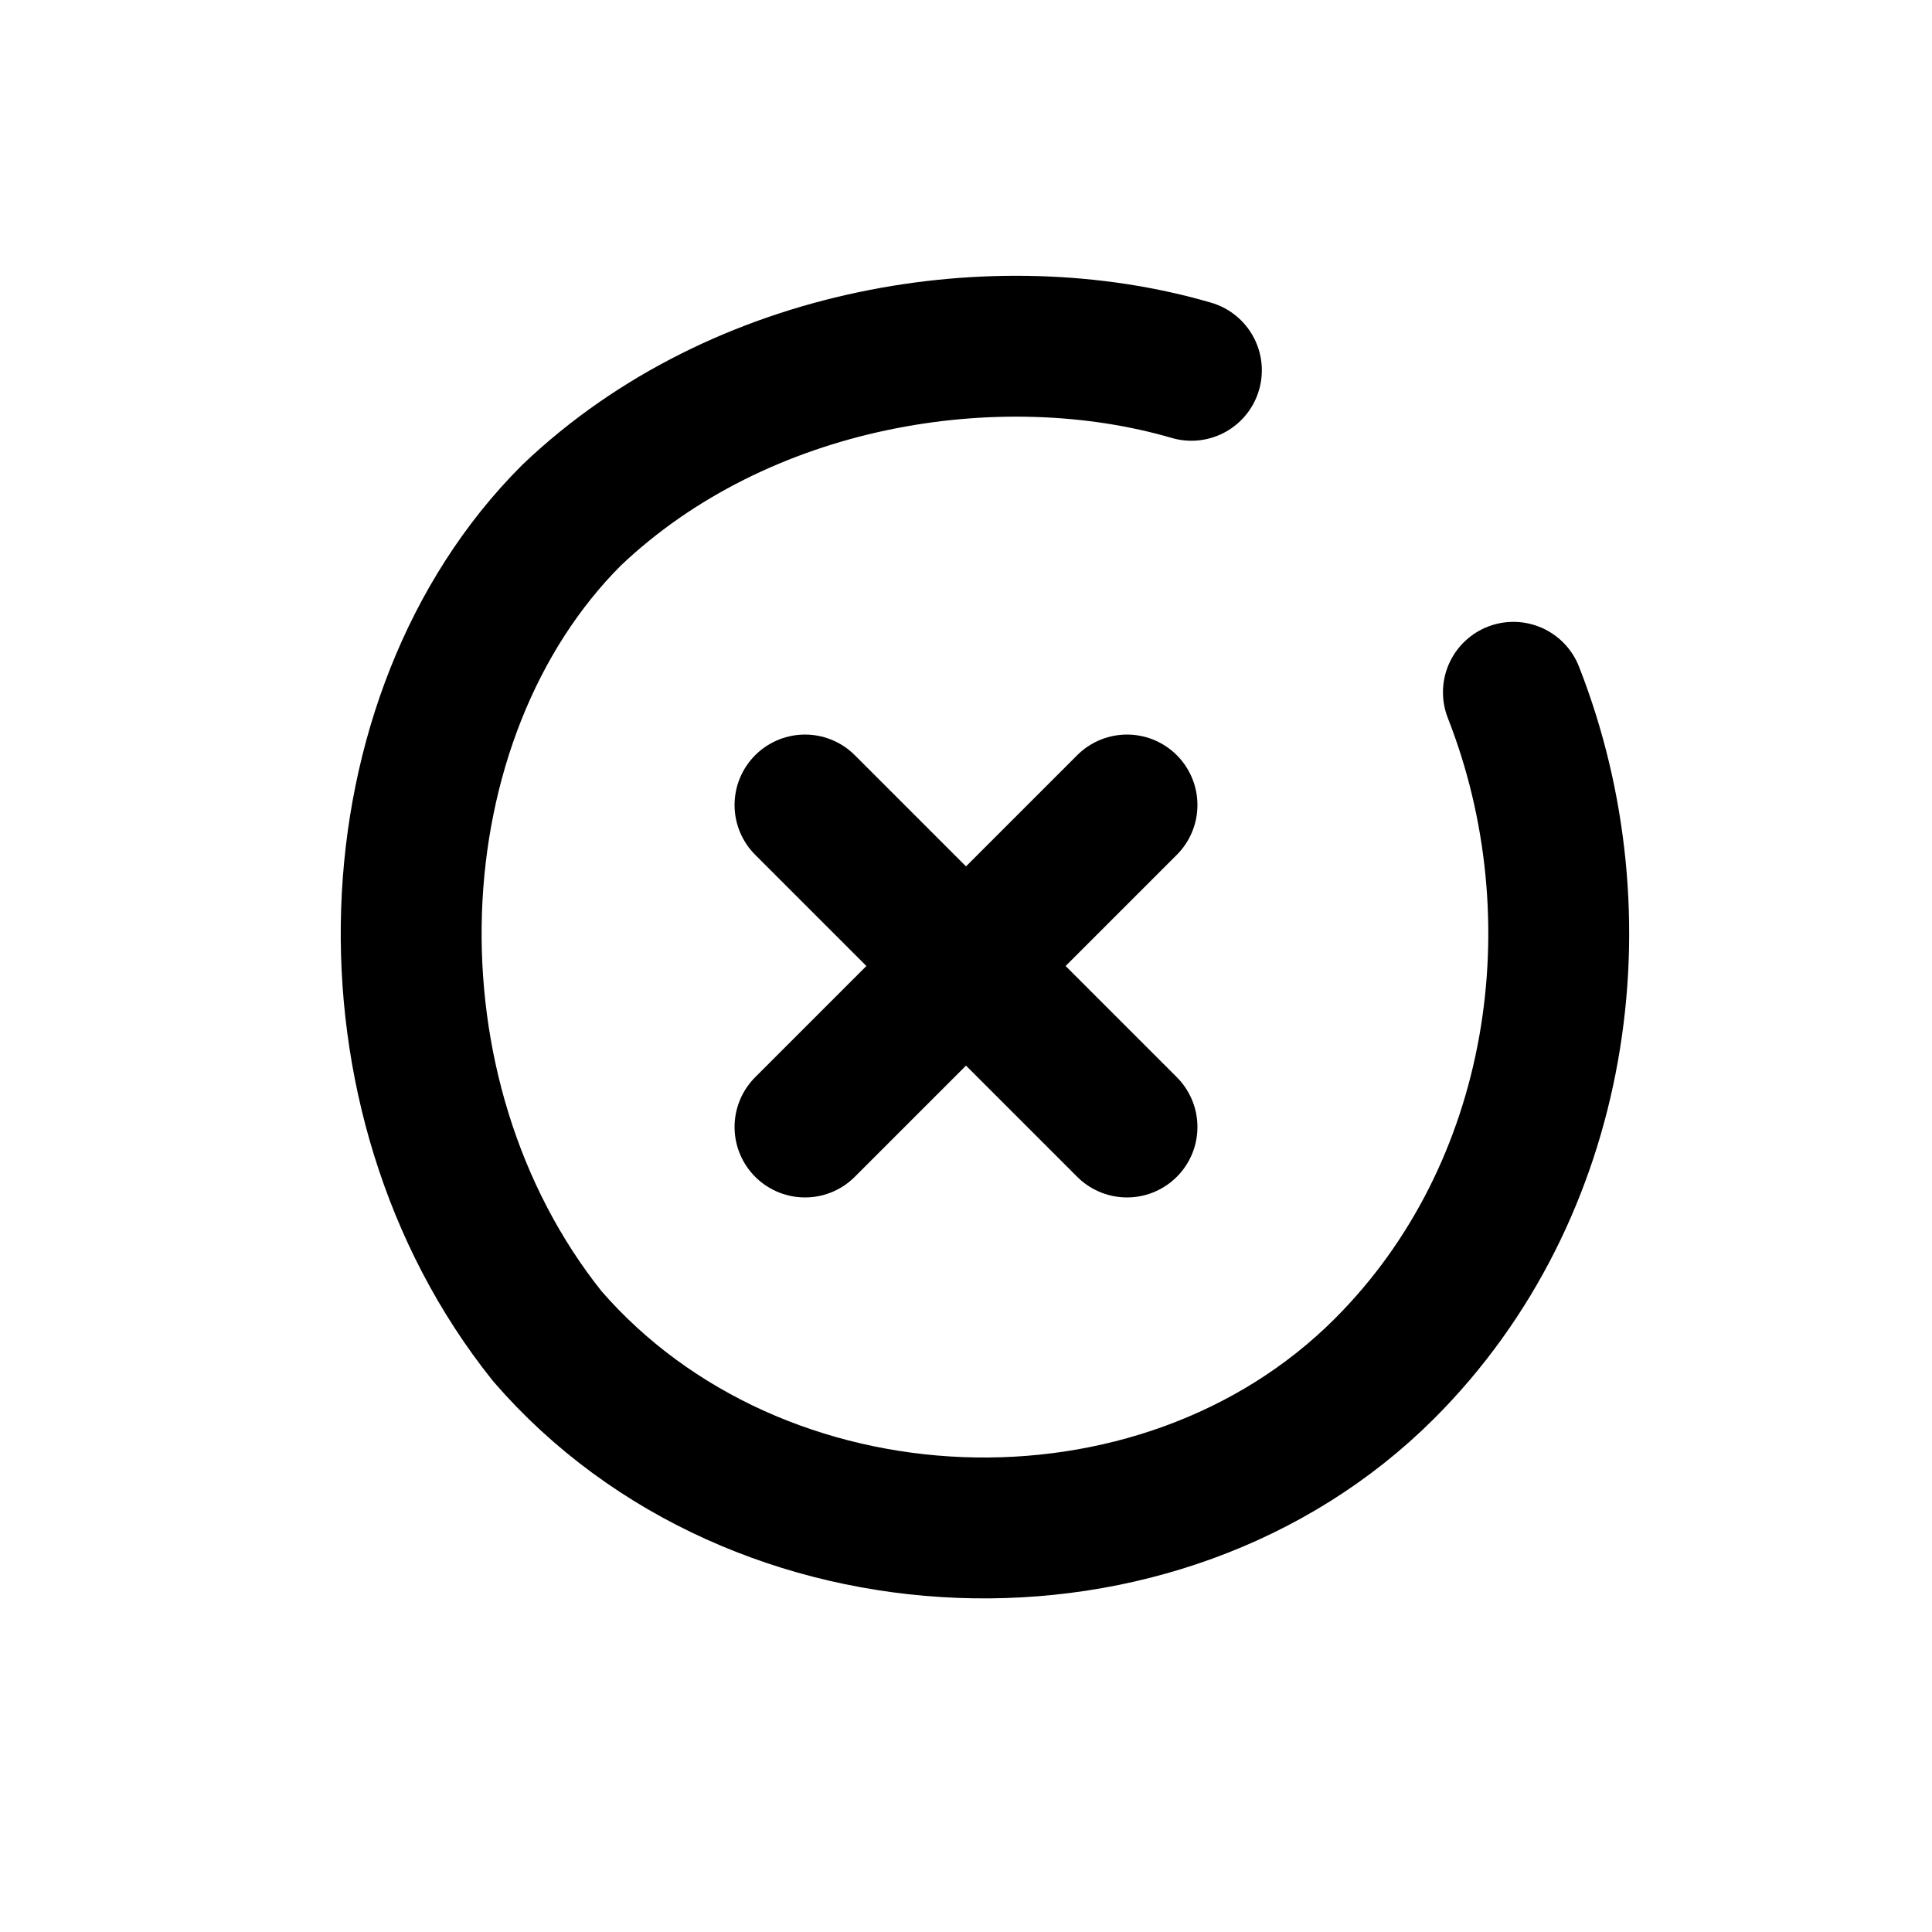
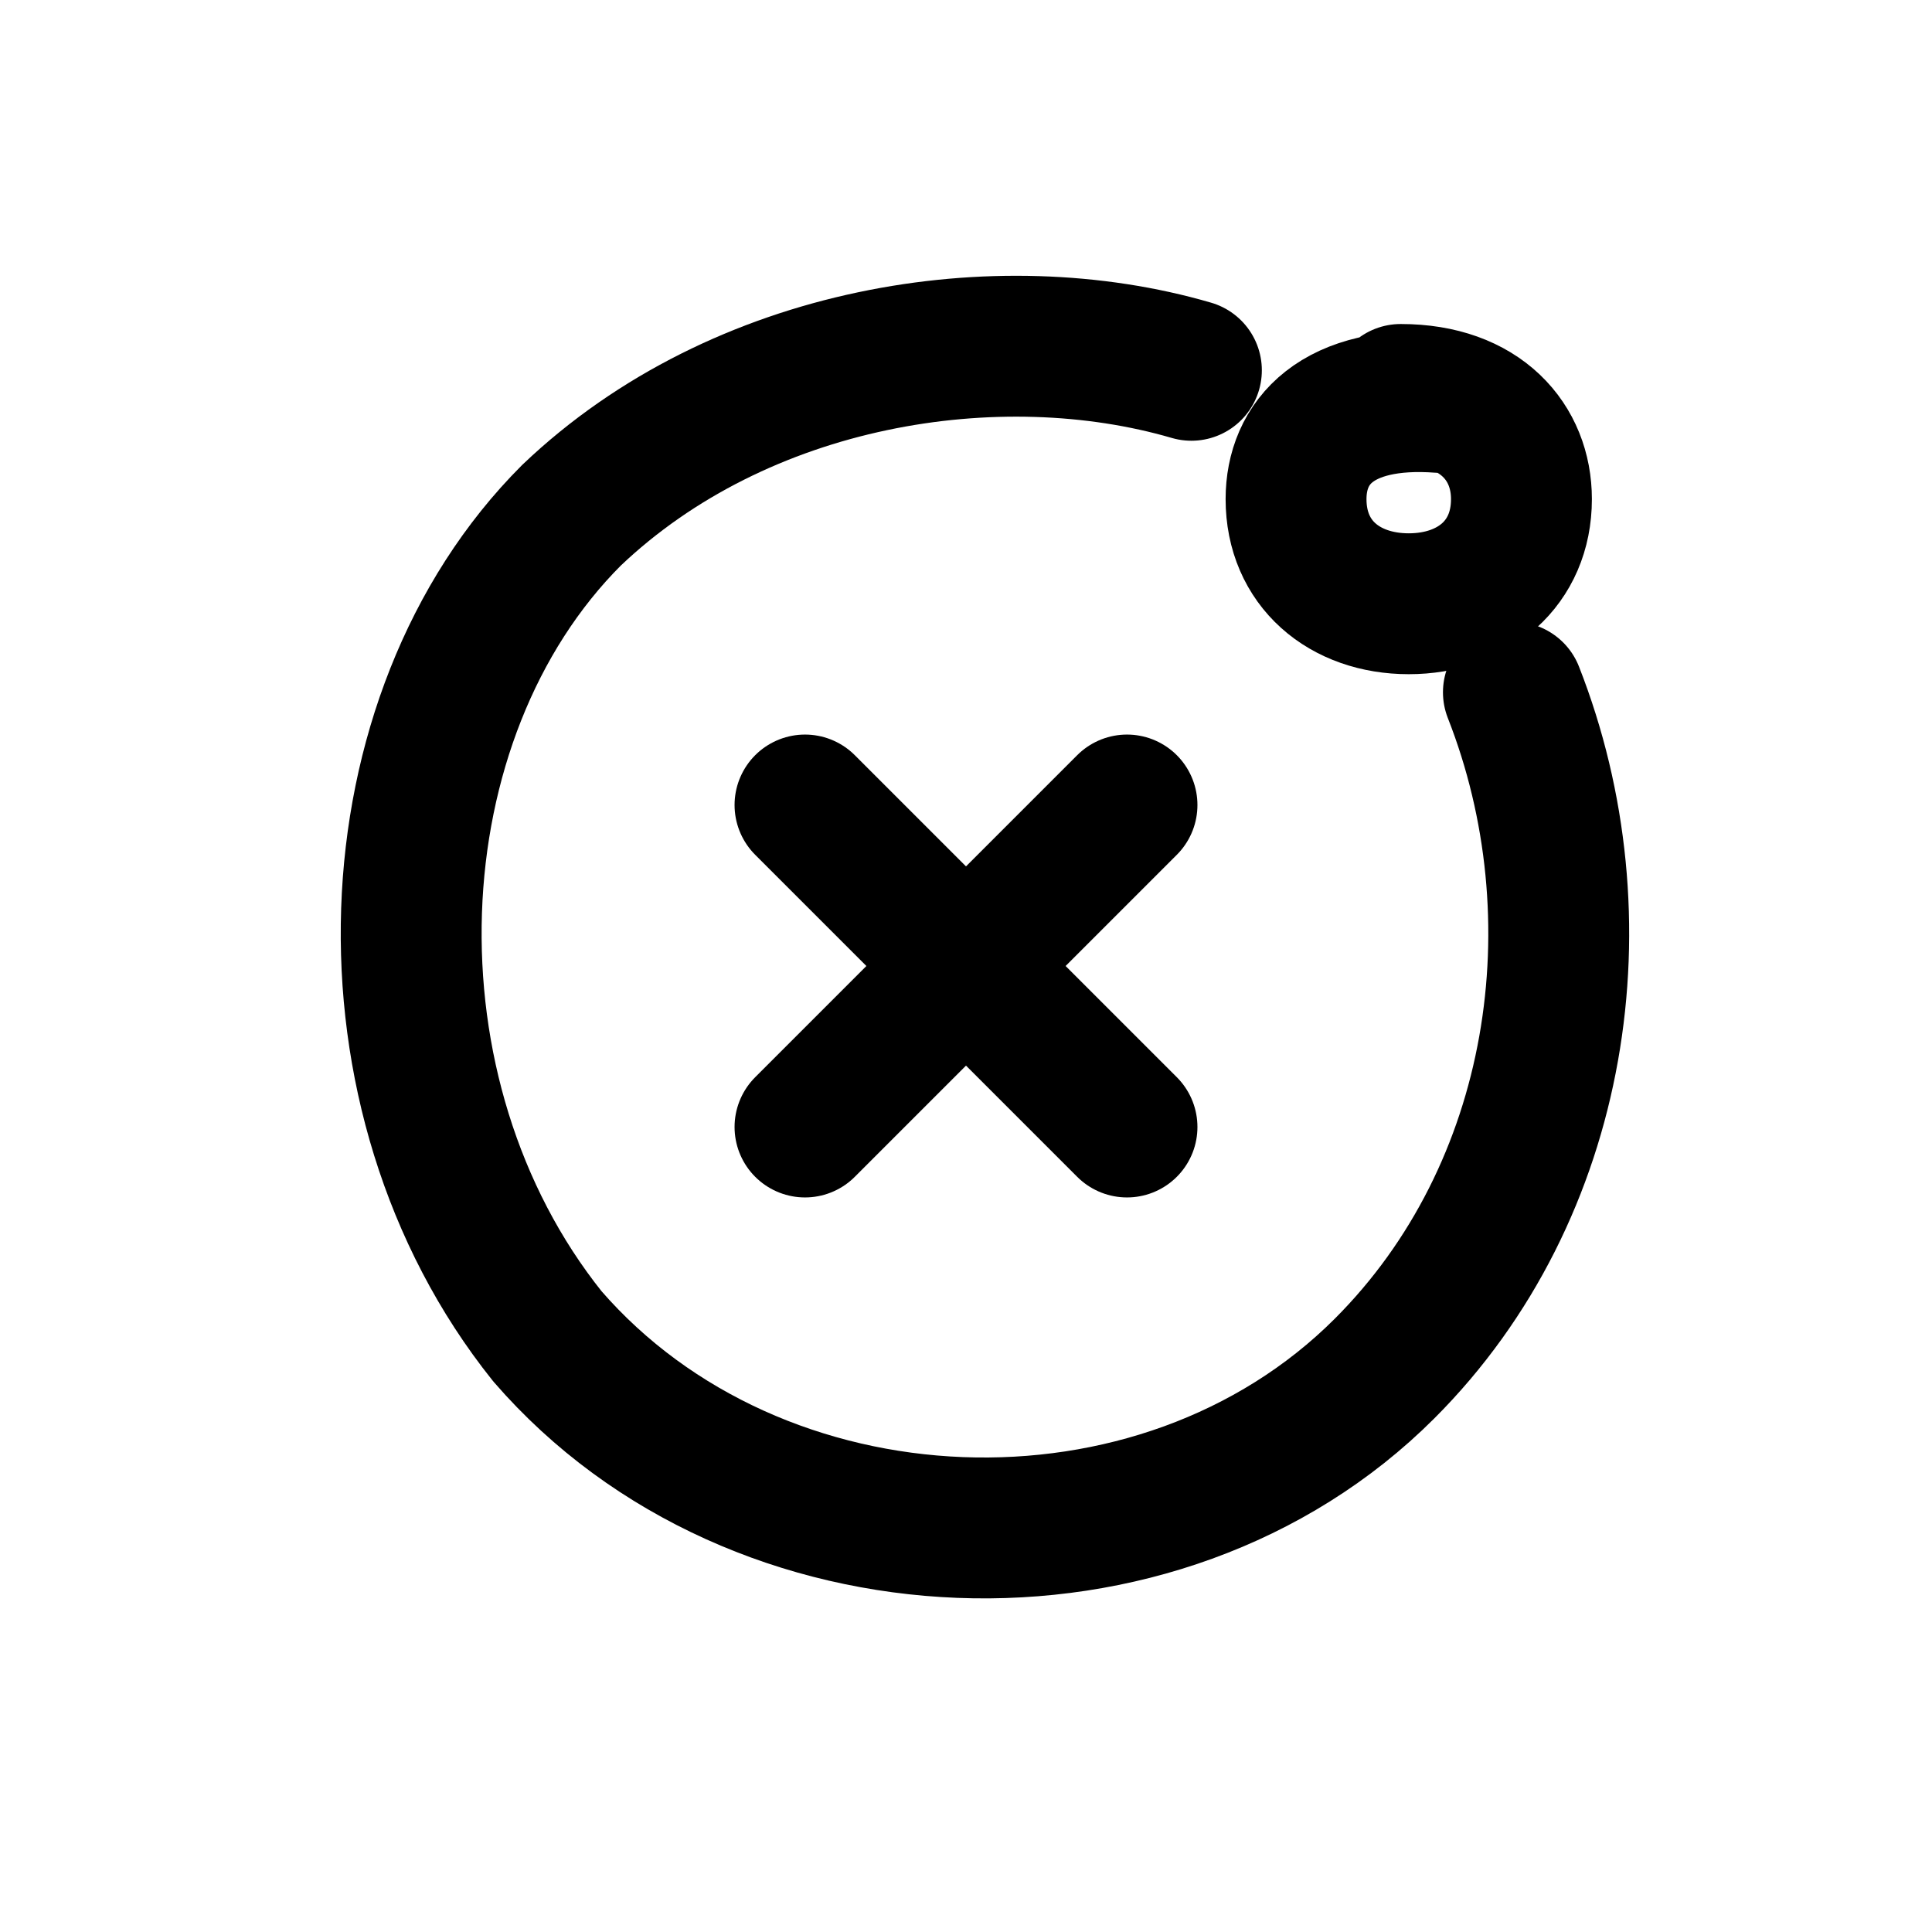
<svg xmlns="http://www.w3.org/2000/svg" viewBox="0 0 24 24" fill="none" stroke="currentColor" stroke-width="1.75" stroke-linecap="round" stroke-linejoin="round">
  <path d="M14.8 4.6 C12.4 3.9 9.2 4.4 7.1 6.4 C4.6 8.9 4.4 13.6 6.8 16.6 C9.4 19.6 14.4 19.8 17.2 17 C19.4 14.8 19.9 11.4 18.8 8.6" />
  <path d="M10 10 L14 14 M14 10 L10 14" />
+   <path d="M17.4 4.9 C18.4 4.9 18.9 5.5 18.9 6.2 C18.9 7 18.3 7.5 17.5 7.5 C16.7 7.5 16.1 7 16.1 6.2 C16.1 5.5 16.6 4.9 17.9 5" data-role="mark" data-mark="1" data-rest="hidden" />
</svg>
